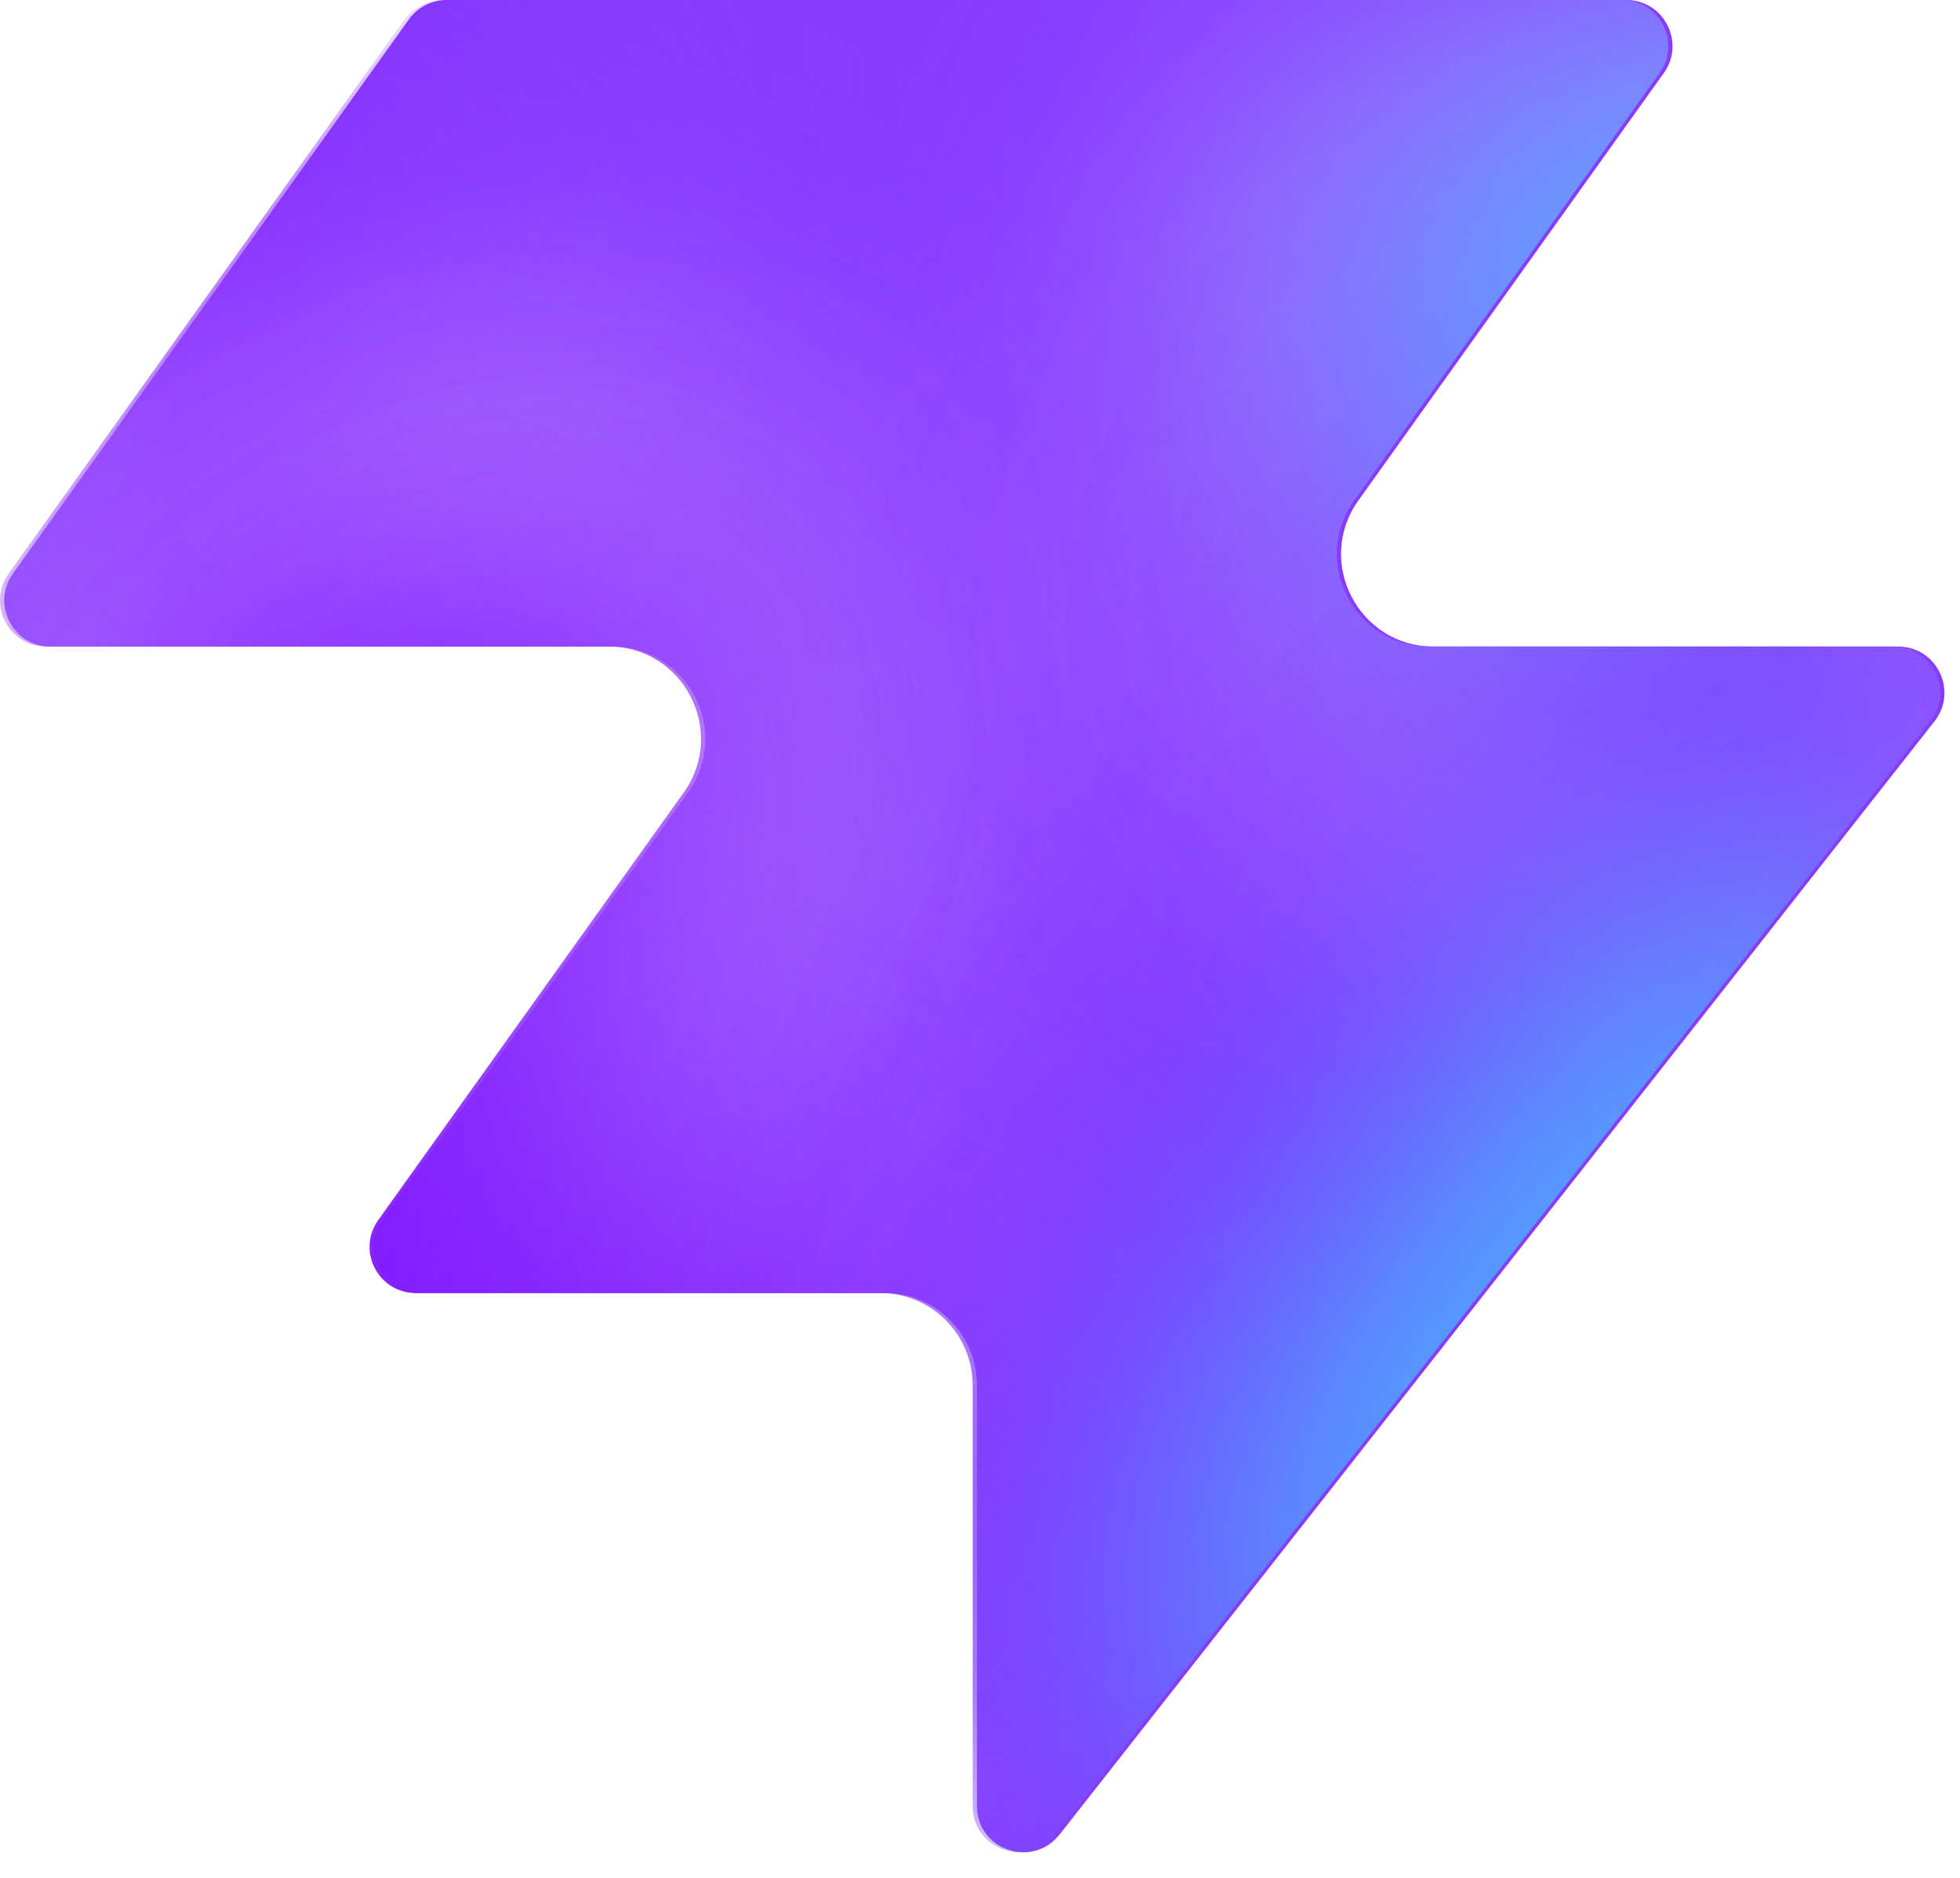
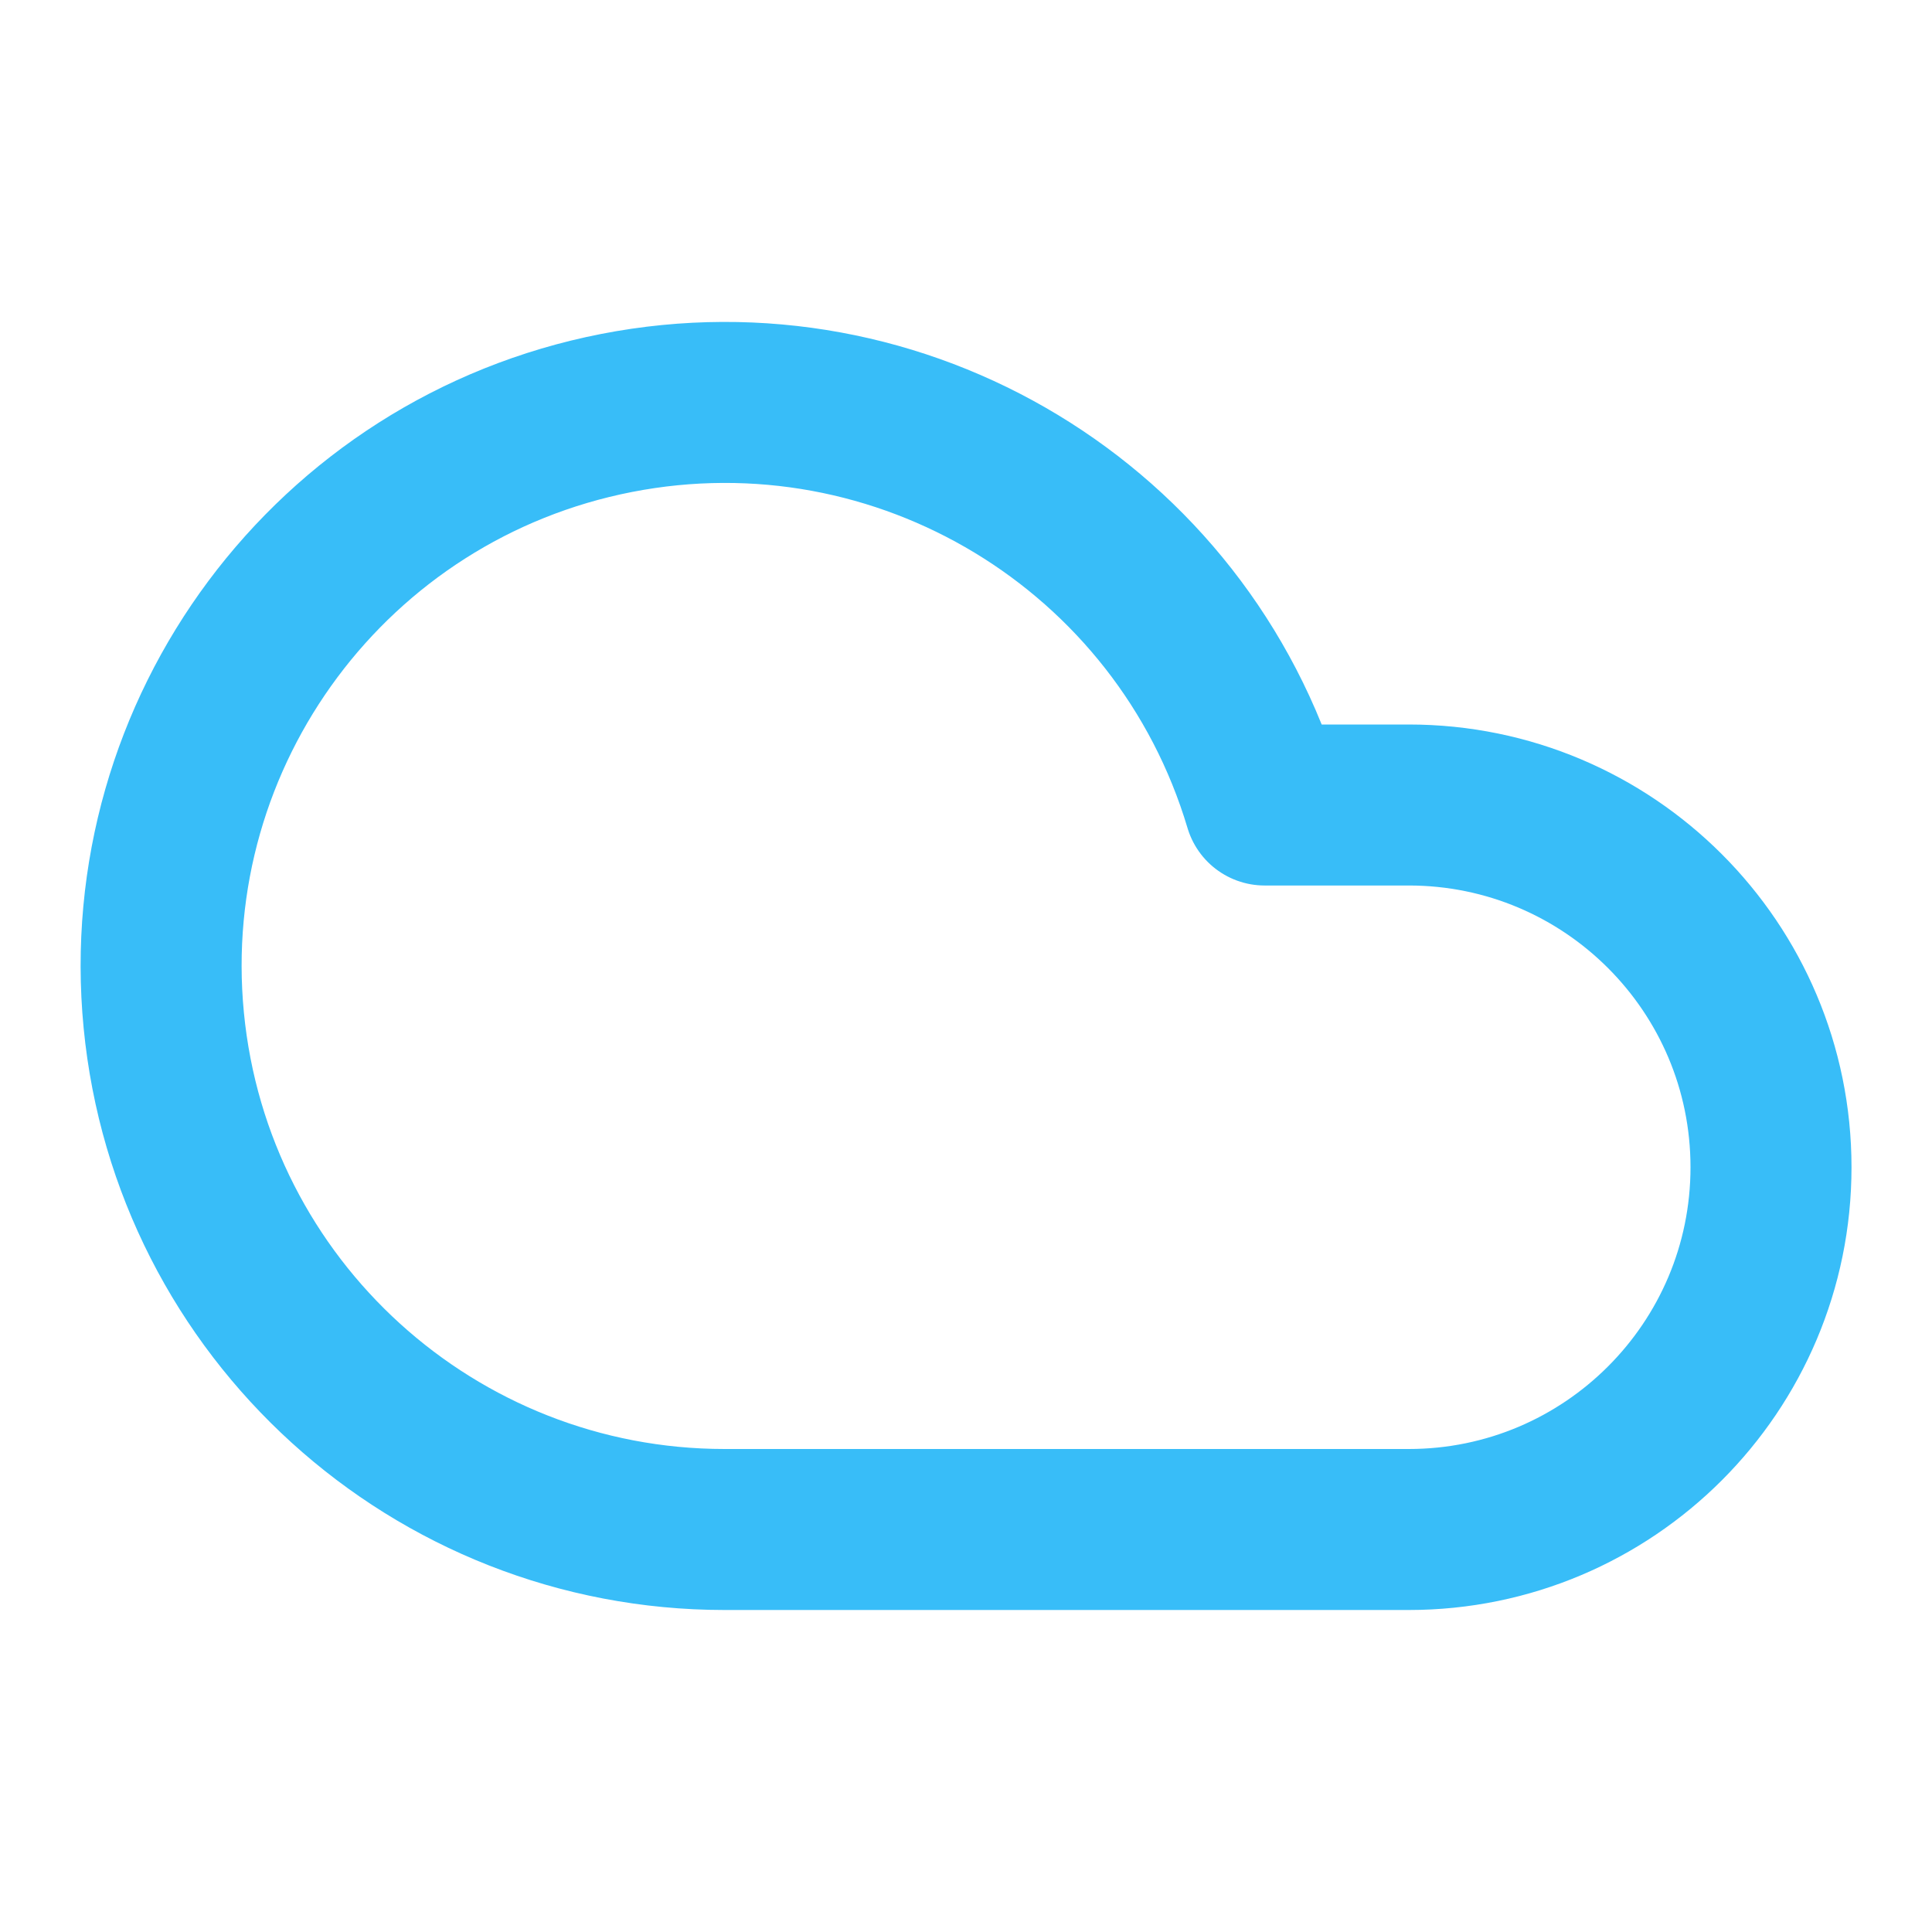
- <svg xmlns="http://www.w3.org/2000/svg" width="48" height="46" fill="none" viewBox="0 0 48 46">
-   <path fill="#863bff" d="M25.946 44.938c-.664.845-2.021.375-2.021-.698V33.937a2.26 2.26 0 0 0-2.262-2.262H10.287c-.92 0-1.456-1.04-.92-1.788l7.48-10.471c1.07-1.497 0-3.578-1.842-3.578H1.237c-.92 0-1.456-1.04-.92-1.788L10.013.474c.214-.297.556-.474.92-.474h28.894c.92 0 1.456 1.04.92 1.788l-7.48 10.471c-1.07 1.498 0 3.579 1.842 3.579h11.377c.943 0 1.473 1.088.89 1.83L25.947 44.94z" style="fill:#863bff;fill:color(display-p3 .525 .23 1);fill-opacity:1" />
-   <mask id="a" width="48" height="46" x="0" y="0" maskUnits="userSpaceOnUse" style="mask-type:alpha">
-     <path fill="#000" d="M25.842 44.938c-.664.844-2.021.375-2.021-.698V33.937a2.26 2.26 0 0 0-2.262-2.262H10.183c-.92 0-1.456-1.04-.92-1.788l7.48-10.471c1.07-1.498 0-3.579-1.842-3.579H1.133c-.92 0-1.456-1.04-.92-1.787L9.91.473c.214-.297.556-.474.92-.474h28.894c.92 0 1.456 1.04.92 1.788l-7.48 10.471c-1.07 1.498 0 3.578 1.842 3.578h11.377c.943 0 1.473 1.088.89 1.832L25.843 44.94z" style="fill:#000;fill-opacity:1" />
-   </mask>
-   <g mask="url(#a)">
-     <g filter="url(#b)">
-       <ellipse cx="5.508" cy="14.704" fill="#ede6ff" rx="5.508" ry="14.704" style="fill:#ede6ff;fill:color(display-p3 .927 .903 1);fill-opacity:1" transform="matrix(.00324 1 1 -.00324 -4.47 31.516)" />
-     </g>
-     <g filter="url(#c)">
-       <ellipse cx="10.399" cy="29.851" fill="#ede6ff" rx="10.399" ry="29.851" style="fill:#ede6ff;fill:color(display-p3 .927 .903 1);fill-opacity:1" transform="matrix(.00324 1 1 -.00324 -39.328 7.883)" />
-     </g>
-     <g filter="url(#d)">
-       <ellipse cx="5.508" cy="30.487" fill="#7e14ff" rx="5.508" ry="30.487" style="fill:#7e14ff;fill:color(display-p3 .492 .077 1);fill-opacity:1" transform="rotate(89.814 -25.913 -14.639)scale(1 -1)" />
-     </g>
-     <g filter="url(#e)">
-       <ellipse cx="5.508" cy="30.599" fill="#7e14ff" rx="5.508" ry="30.599" style="fill:#7e14ff;fill:color(display-p3 .492 .077 1);fill-opacity:1" transform="rotate(89.814 -32.644 -3.334)scale(1 -1)" />
-     </g>
-     <g filter="url(#f)">
-       <ellipse cx="5.508" cy="30.599" fill="#7e14ff" rx="5.508" ry="30.599" style="fill:#7e14ff;fill:color(display-p3 .492 .077 1);fill-opacity:1" transform="matrix(.00324 1 1 -.00324 -34.34 30.47)" />
-     </g>
-     <g filter="url(#g)">
-       <ellipse cx="14.072" cy="22.078" fill="#ede6ff" rx="14.072" ry="22.078" style="fill:#ede6ff;fill:color(display-p3 .927 .903 1);fill-opacity:1" transform="rotate(93.35 24.506 48.493)scale(-1 1)" />
-     </g>
-     <g filter="url(#h)">
-       <ellipse cx="3.47" cy="21.501" fill="#7e14ff" rx="3.47" ry="21.501" style="fill:#7e14ff;fill:color(display-p3 .492 .077 1);fill-opacity:1" transform="rotate(89.009 28.708 47.59)scale(-1 1)" />
-     </g>
-     <g filter="url(#i)">
-       <ellipse cx="3.47" cy="21.501" fill="#7e14ff" rx="3.47" ry="21.501" style="fill:#7e14ff;fill:color(display-p3 .492 .077 1);fill-opacity:1" transform="rotate(89.009 28.708 47.59)scale(-1 1)" />
-     </g>
-     <g filter="url(#j)">
-       <ellipse cx=".387" cy="8.972" fill="#7e14ff" rx="4.407" ry="29.108" style="fill:#7e14ff;fill:color(display-p3 .492 .077 1);fill-opacity:1" transform="rotate(39.51 .387 8.972)" />
-     </g>
-     <g filter="url(#k)">
-       <ellipse cx="47.523" cy="-6.092" fill="#7e14ff" rx="4.407" ry="29.108" style="fill:#7e14ff;fill:color(display-p3 .492 .077 1);fill-opacity:1" transform="rotate(37.892 47.523 -6.092)" />
-     </g>
-     <g filter="url(#l)">
-       <ellipse cx="41.412" cy="6.333" fill="#47bfff" rx="5.971" ry="9.665" style="fill:#47bfff;fill:color(display-p3 .28 .748 1);fill-opacity:1" transform="rotate(37.892 41.412 6.333)" />
-     </g>
-     <g filter="url(#m)">
-       <ellipse cx="-1.879" cy="38.332" fill="#7e14ff" rx="4.407" ry="29.108" style="fill:#7e14ff;fill:color(display-p3 .492 .077 1);fill-opacity:1" transform="rotate(37.892 -1.88 38.332)" />
-     </g>
-     <g filter="url(#n)">
-       <ellipse cx="-1.879" cy="38.332" fill="#7e14ff" rx="4.407" ry="29.108" style="fill:#7e14ff;fill:color(display-p3 .492 .077 1);fill-opacity:1" transform="rotate(37.892 -1.88 38.332)" />
-     </g>
-     <g filter="url(#o)">
-       <ellipse cx="35.651" cy="29.907" fill="#7e14ff" rx="4.407" ry="29.108" style="fill:#7e14ff;fill:color(display-p3 .492 .077 1);fill-opacity:1" transform="rotate(37.892 35.651 29.907)" />
-     </g>
-     <g filter="url(#p)">
-       <ellipse cx="38.418" cy="32.4" fill="#47bfff" rx="5.971" ry="15.297" style="fill:#47bfff;fill:color(display-p3 .28 .748 1);fill-opacity:1" transform="rotate(37.892 38.418 32.4)" />
-     </g>
-   </g>
-   <defs>
-     <filter id="b" width="60.045" height="41.654" x="-19.77" y="16.149" color-interpolation-filters="sRGB" filterUnits="userSpaceOnUse">
-       <feFlood flood-opacity="0" result="BackgroundImageFix" />
-       <feBlend in="SourceGraphic" in2="BackgroundImageFix" result="shape" />
-       <feGaussianBlur result="effect1_foregroundBlur_2002_17158" stdDeviation="7.659" />
-     </filter>
-     <filter id="c" width="90.34" height="51.437" x="-54.613" y="-7.533" color-interpolation-filters="sRGB" filterUnits="userSpaceOnUse">
-       <feFlood flood-opacity="0" result="BackgroundImageFix" />
-       <feBlend in="SourceGraphic" in2="BackgroundImageFix" result="shape" />
-       <feGaussianBlur result="effect1_foregroundBlur_2002_17158" stdDeviation="7.659" />
-     </filter>
-     <filter id="d" width="79.355" height="29.4" x="-49.64" y="2.03" color-interpolation-filters="sRGB" filterUnits="userSpaceOnUse">
-       <feFlood flood-opacity="0" result="BackgroundImageFix" />
-       <feBlend in="SourceGraphic" in2="BackgroundImageFix" result="shape" />
-       <feGaussianBlur result="effect1_foregroundBlur_2002_17158" stdDeviation="4.596" />
-     </filter>
-     <filter id="e" width="79.579" height="29.4" x="-45.045" y="20.029" color-interpolation-filters="sRGB" filterUnits="userSpaceOnUse">
-       <feFlood flood-opacity="0" result="BackgroundImageFix" />
-       <feBlend in="SourceGraphic" in2="BackgroundImageFix" result="shape" />
-       <feGaussianBlur result="effect1_foregroundBlur_2002_17158" stdDeviation="4.596" />
-     </filter>
-     <filter id="f" width="79.579" height="29.4" x="-43.513" y="21.178" color-interpolation-filters="sRGB" filterUnits="userSpaceOnUse">
-       <feFlood flood-opacity="0" result="BackgroundImageFix" />
-       <feBlend in="SourceGraphic" in2="BackgroundImageFix" result="shape" />
-       <feGaussianBlur result="effect1_foregroundBlur_2002_17158" stdDeviation="4.596" />
-     </filter>
-     <filter id="g" width="74.749" height="58.852" x="15.756" y="-17.901" color-interpolation-filters="sRGB" filterUnits="userSpaceOnUse">
-       <feFlood flood-opacity="0" result="BackgroundImageFix" />
-       <feBlend in="SourceGraphic" in2="BackgroundImageFix" result="shape" />
-       <feGaussianBlur result="effect1_foregroundBlur_2002_17158" stdDeviation="7.659" />
-     </filter>
-     <filter id="h" width="61.377" height="25.362" x="23.548" y="2.284" color-interpolation-filters="sRGB" filterUnits="userSpaceOnUse">
-       <feFlood flood-opacity="0" result="BackgroundImageFix" />
-       <feBlend in="SourceGraphic" in2="BackgroundImageFix" result="shape" />
-       <feGaussianBlur result="effect1_foregroundBlur_2002_17158" stdDeviation="4.596" />
-     </filter>
-     <filter id="i" width="61.377" height="25.362" x="23.548" y="2.284" color-interpolation-filters="sRGB" filterUnits="userSpaceOnUse">
-       <feFlood flood-opacity="0" result="BackgroundImageFix" />
-       <feBlend in="SourceGraphic" in2="BackgroundImageFix" result="shape" />
-       <feGaussianBlur result="effect1_foregroundBlur_2002_17158" stdDeviation="4.596" />
-     </filter>
-     <filter id="j" width="56.045" height="63.649" x="-27.636" y="-22.853" color-interpolation-filters="sRGB" filterUnits="userSpaceOnUse">
-       <feFlood flood-opacity="0" result="BackgroundImageFix" />
-       <feBlend in="SourceGraphic" in2="BackgroundImageFix" result="shape" />
-       <feGaussianBlur result="effect1_foregroundBlur_2002_17158" stdDeviation="4.596" />
-     </filter>
-     <filter id="k" width="54.814" height="64.646" x="20.116" y="-38.415" color-interpolation-filters="sRGB" filterUnits="userSpaceOnUse">
-       <feFlood flood-opacity="0" result="BackgroundImageFix" />
-       <feBlend in="SourceGraphic" in2="BackgroundImageFix" result="shape" />
-       <feGaussianBlur result="effect1_foregroundBlur_2002_17158" stdDeviation="4.596" />
-     </filter>
-     <filter id="l" width="33.541" height="35.313" x="24.641" y="-11.323" color-interpolation-filters="sRGB" filterUnits="userSpaceOnUse">
-       <feFlood flood-opacity="0" result="BackgroundImageFix" />
-       <feBlend in="SourceGraphic" in2="BackgroundImageFix" result="shape" />
-       <feGaussianBlur result="effect1_foregroundBlur_2002_17158" stdDeviation="4.596" />
-     </filter>
-     <filter id="m" width="54.814" height="64.646" x="-29.286" y="6.009" color-interpolation-filters="sRGB" filterUnits="userSpaceOnUse">
-       <feFlood flood-opacity="0" result="BackgroundImageFix" />
-       <feBlend in="SourceGraphic" in2="BackgroundImageFix" result="shape" />
-       <feGaussianBlur result="effect1_foregroundBlur_2002_17158" stdDeviation="4.596" />
-     </filter>
-     <filter id="n" width="54.814" height="64.646" x="-29.286" y="6.009" color-interpolation-filters="sRGB" filterUnits="userSpaceOnUse">
-       <feFlood flood-opacity="0" result="BackgroundImageFix" />
-       <feBlend in="SourceGraphic" in2="BackgroundImageFix" result="shape" />
-       <feGaussianBlur result="effect1_foregroundBlur_2002_17158" stdDeviation="4.596" />
-     </filter>
-     <filter id="o" width="54.814" height="64.646" x="8.244" y="-2.416" color-interpolation-filters="sRGB" filterUnits="userSpaceOnUse">
-       <feFlood flood-opacity="0" result="BackgroundImageFix" />
-       <feBlend in="SourceGraphic" in2="BackgroundImageFix" result="shape" />
-       <feGaussianBlur result="effect1_foregroundBlur_2002_17158" stdDeviation="4.596" />
-     </filter>
-     <filter id="p" width="39.409" height="43.623" x="18.713" y="10.588" color-interpolation-filters="sRGB" filterUnits="userSpaceOnUse">
-       <feFlood flood-opacity="0" result="BackgroundImageFix" />
-       <feBlend in="SourceGraphic" in2="BackgroundImageFix" result="shape" />
-       <feGaussianBlur result="effect1_foregroundBlur_2002_17158" stdDeviation="4.596" />
-     </filter>
-   </defs>
+ <svg xmlns="http://www.w3.org/2000/svg" viewBox="0 0 24 24" fill="none" stroke="#38bdf8" stroke-width="2" stroke-linecap="round" stroke-linejoin="round">
+   <path d="M17.5 19H9a7 7 0 1 1 6.71-9h1.79a4.5 4.5 0 1 1 0 9Z" />
</svg>
